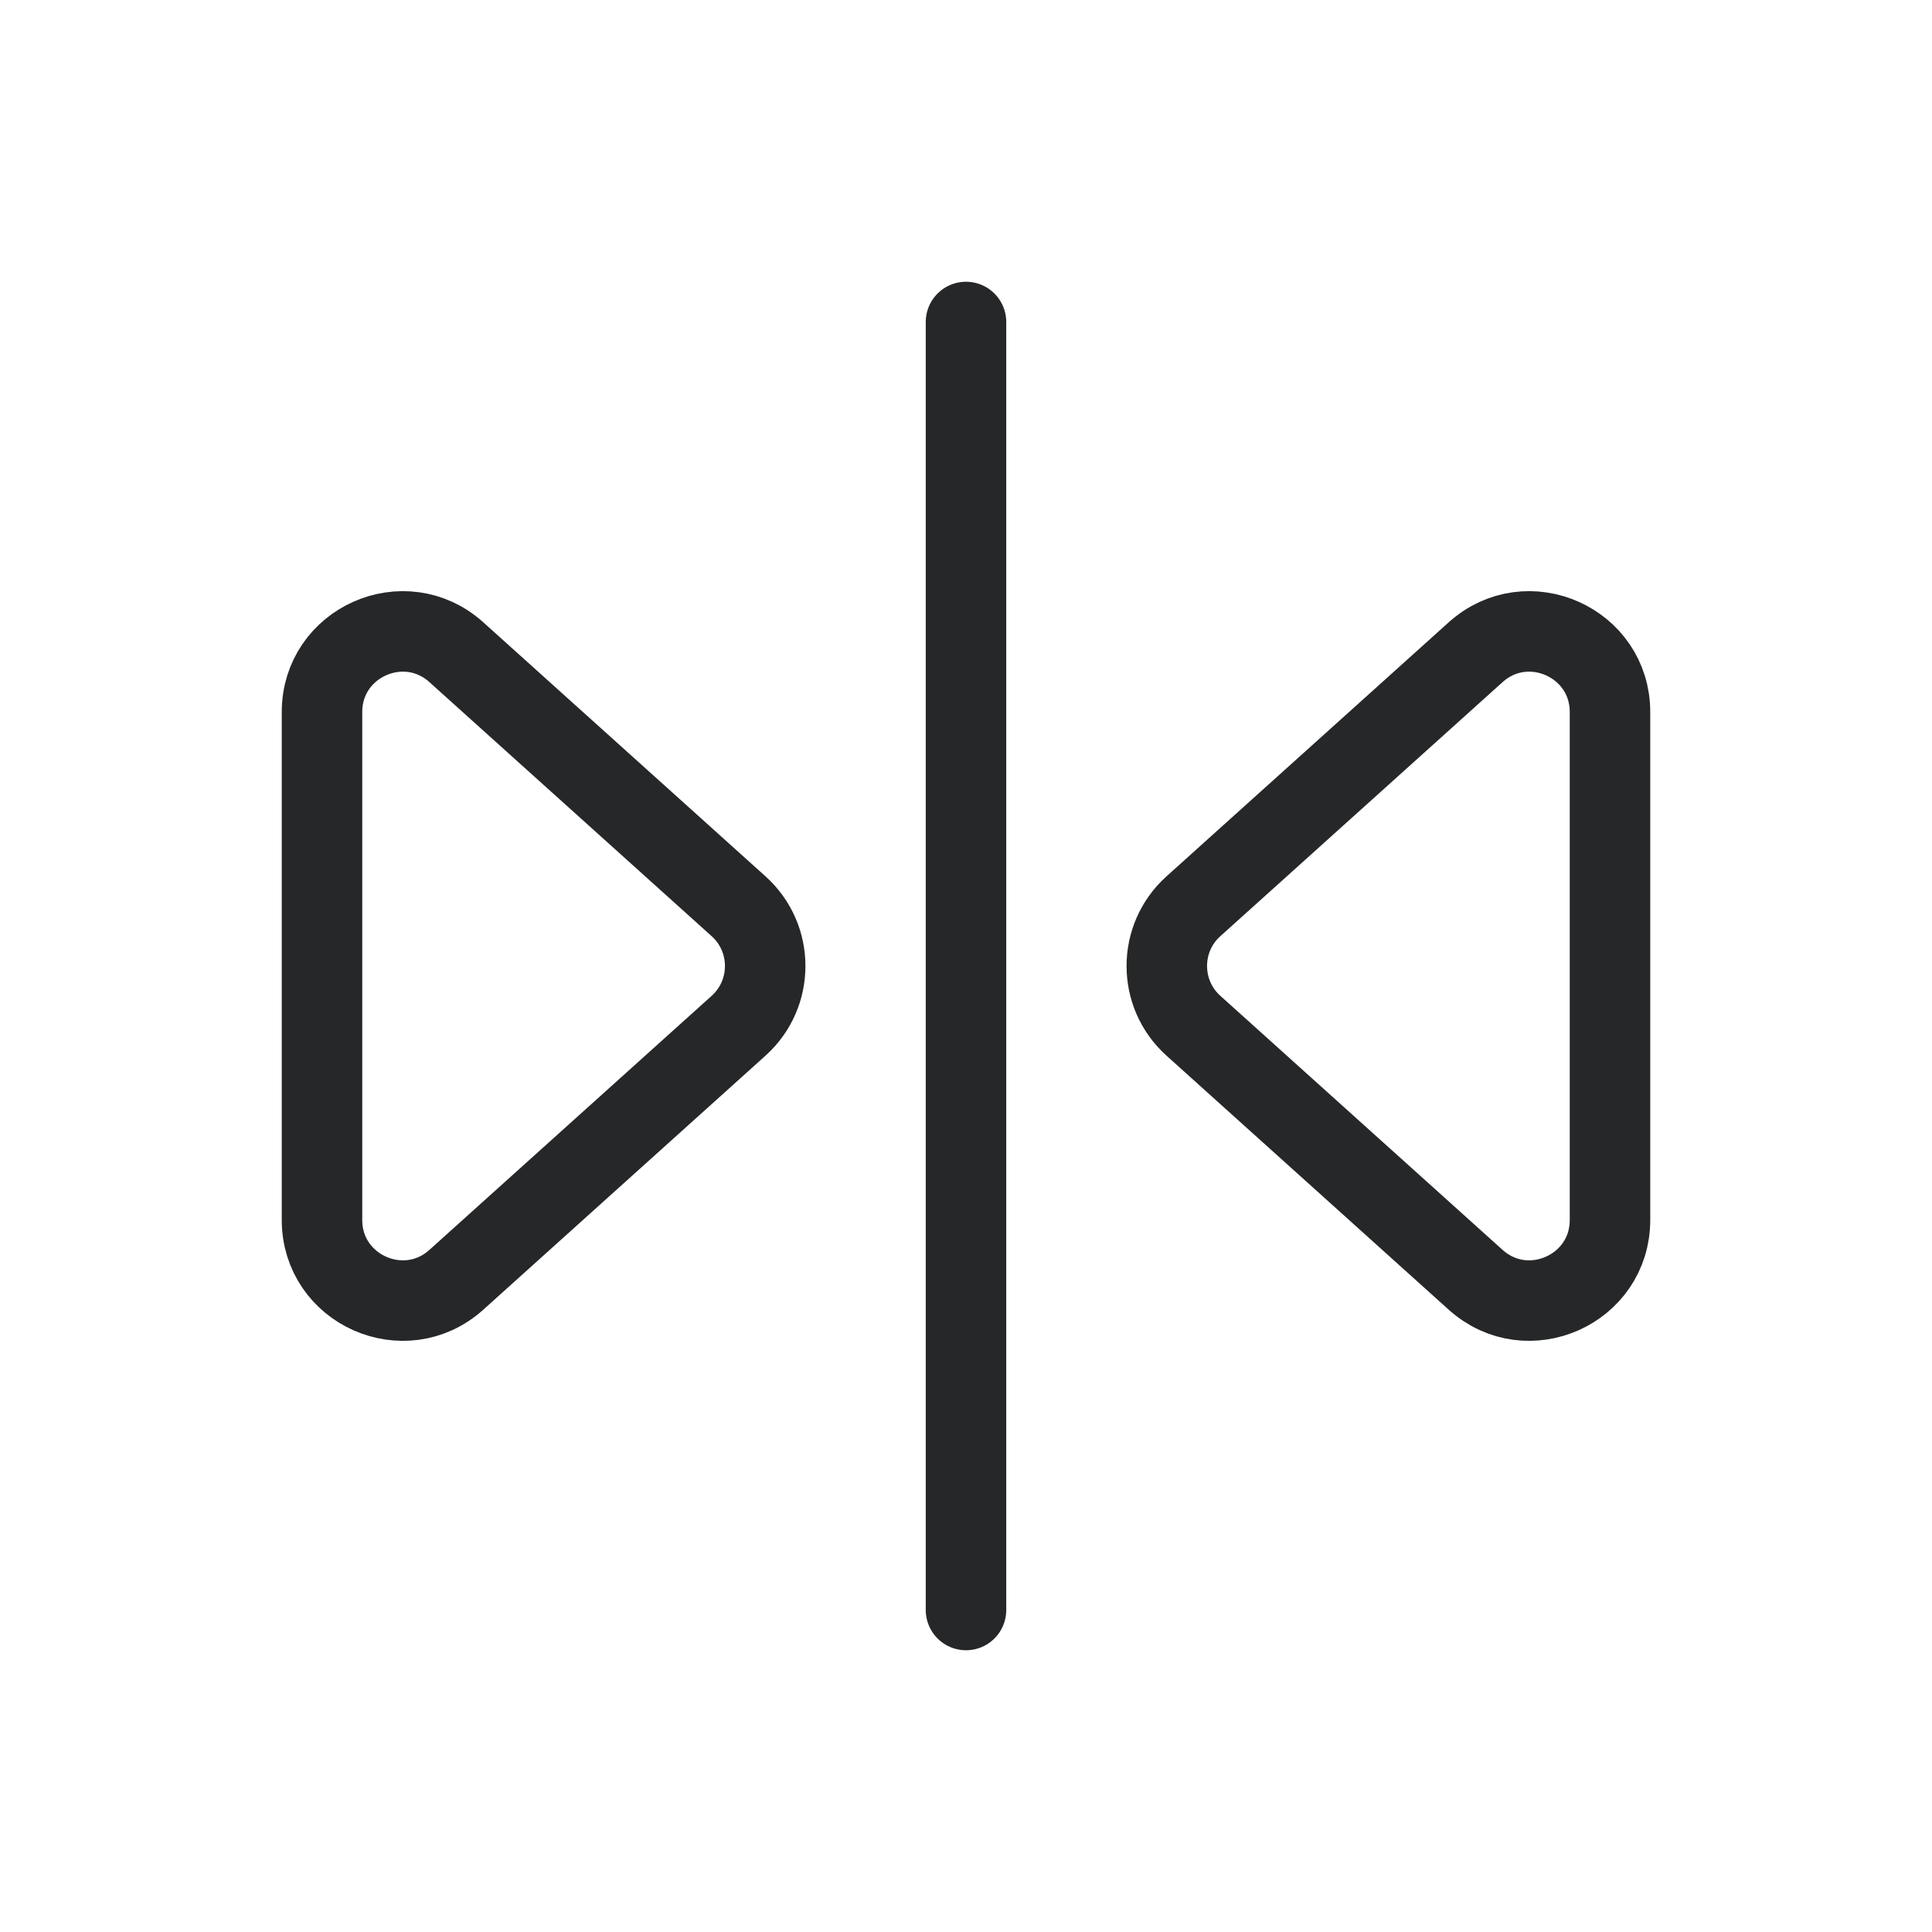
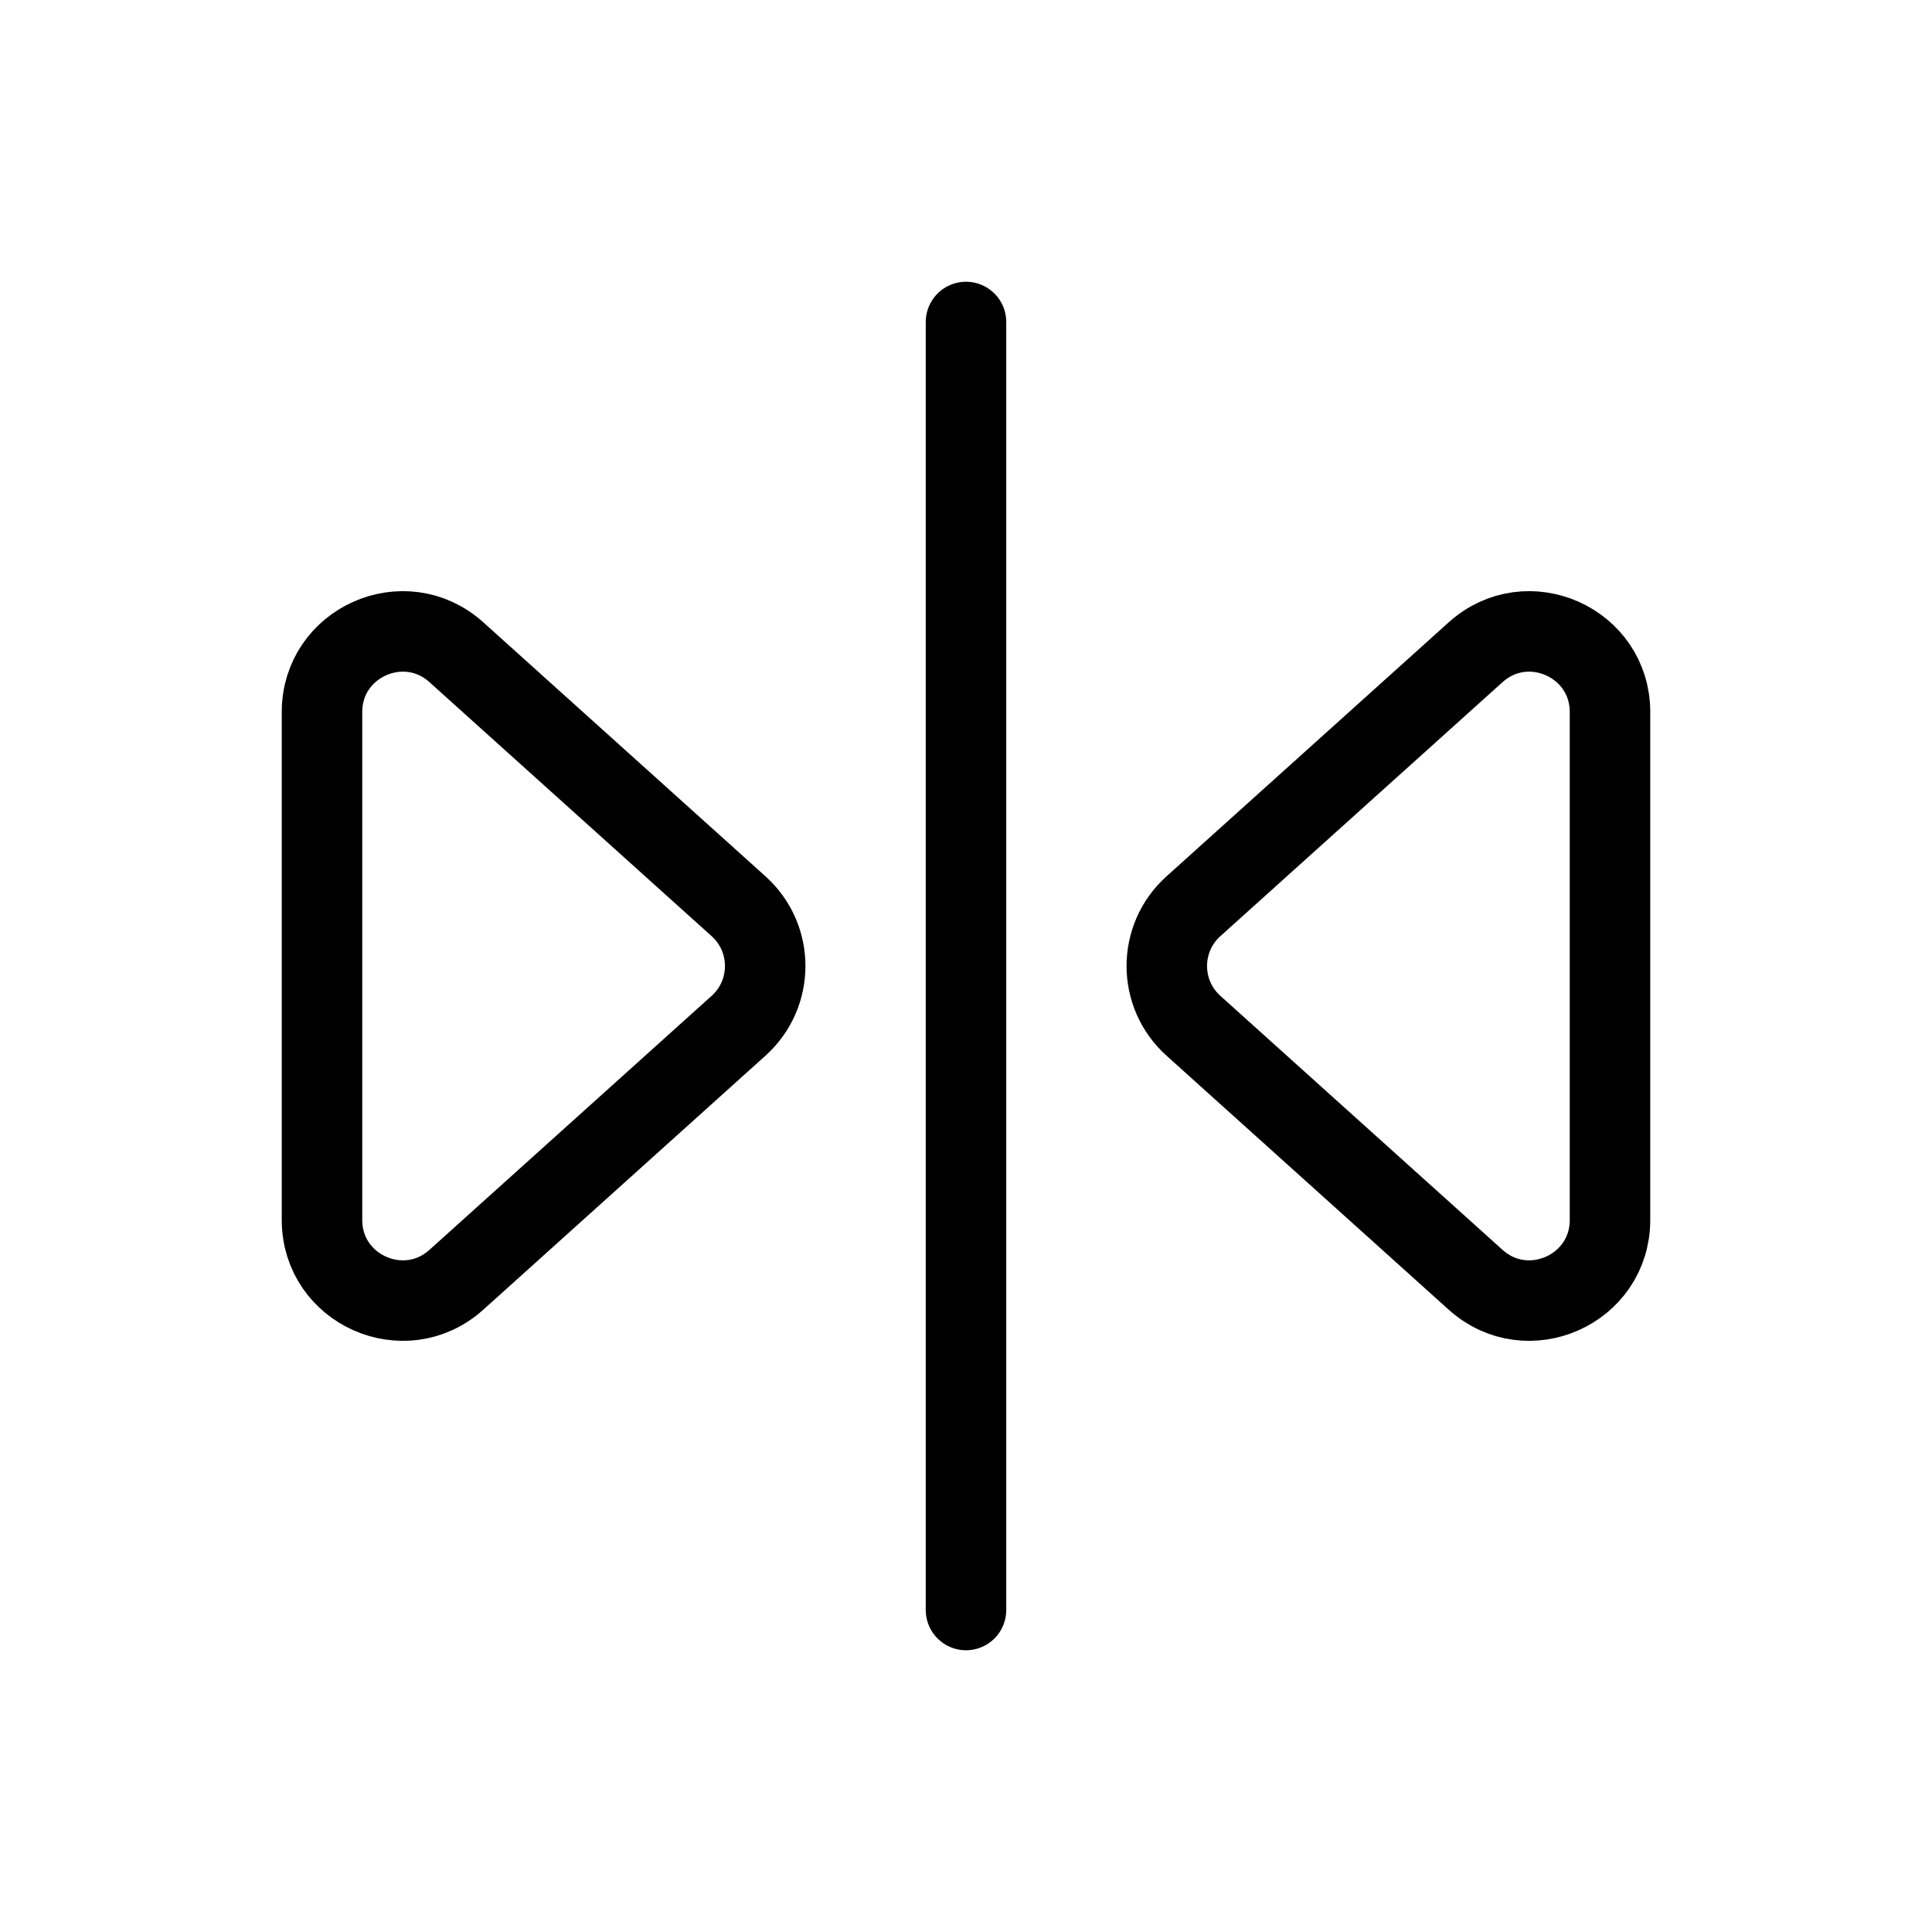
<svg xmlns="http://www.w3.org/2000/svg" width="24" height="24" viewBox="0 0 24 24" fill="none">
  <g id="Icon/system icon">
    <g id="triangles">
-       <path id="Triangle" fill-rule="evenodd" clip-rule="evenodd" d="M5.669 15.898C5.025 16.477 4 16.02 4 15.155L4 8.845C4 7.98 5.025 7.523 5.669 8.102L9.174 11.257C9.616 11.654 9.616 12.346 9.174 12.743L5.669 15.898Z" stroke="#252729" />
-       <path id="Triangle_2" fill-rule="evenodd" clip-rule="evenodd" d="M18.331 15.898C18.975 16.477 20 16.02 20 15.155L20 8.845C20 7.98 18.975 7.523 18.331 8.102L14.826 11.257C14.384 11.654 14.384 12.346 14.826 12.743L18.331 15.898Z" stroke="#252729" />
+       <path id="Triangle" fill-rule="evenodd" clip-rule="evenodd" d="M5.669 15.898C5.025 16.477 4 16.02 4 15.155L4 8.845C4 7.98 5.025 7.523 5.669 8.102L9.174 11.257C9.616 11.654 9.616 12.346 9.174 12.743L5.669 15.898Z" stroke="currentColor" />
+       <path id="Triangle_2" fill-rule="evenodd" clip-rule="evenodd" d="M18.331 15.898C18.975 16.477 20 16.02 20 15.155L20 8.845C20 7.98 18.975 7.523 18.331 8.102L14.826 11.257C14.384 11.654 14.384 12.346 14.826 12.743L18.331 15.898Z" stroke="currentColor" />
    </g>
-     <path id="Line 1331" d="M12 4L12 20" stroke="#252729" stroke-linecap="round" stroke-linejoin="round" />
+     <path id="Line 1331" d="M12 4L12 20" stroke="currentColor" stroke-linecap="round" stroke-linejoin="round" />
  </g>
</svg>
